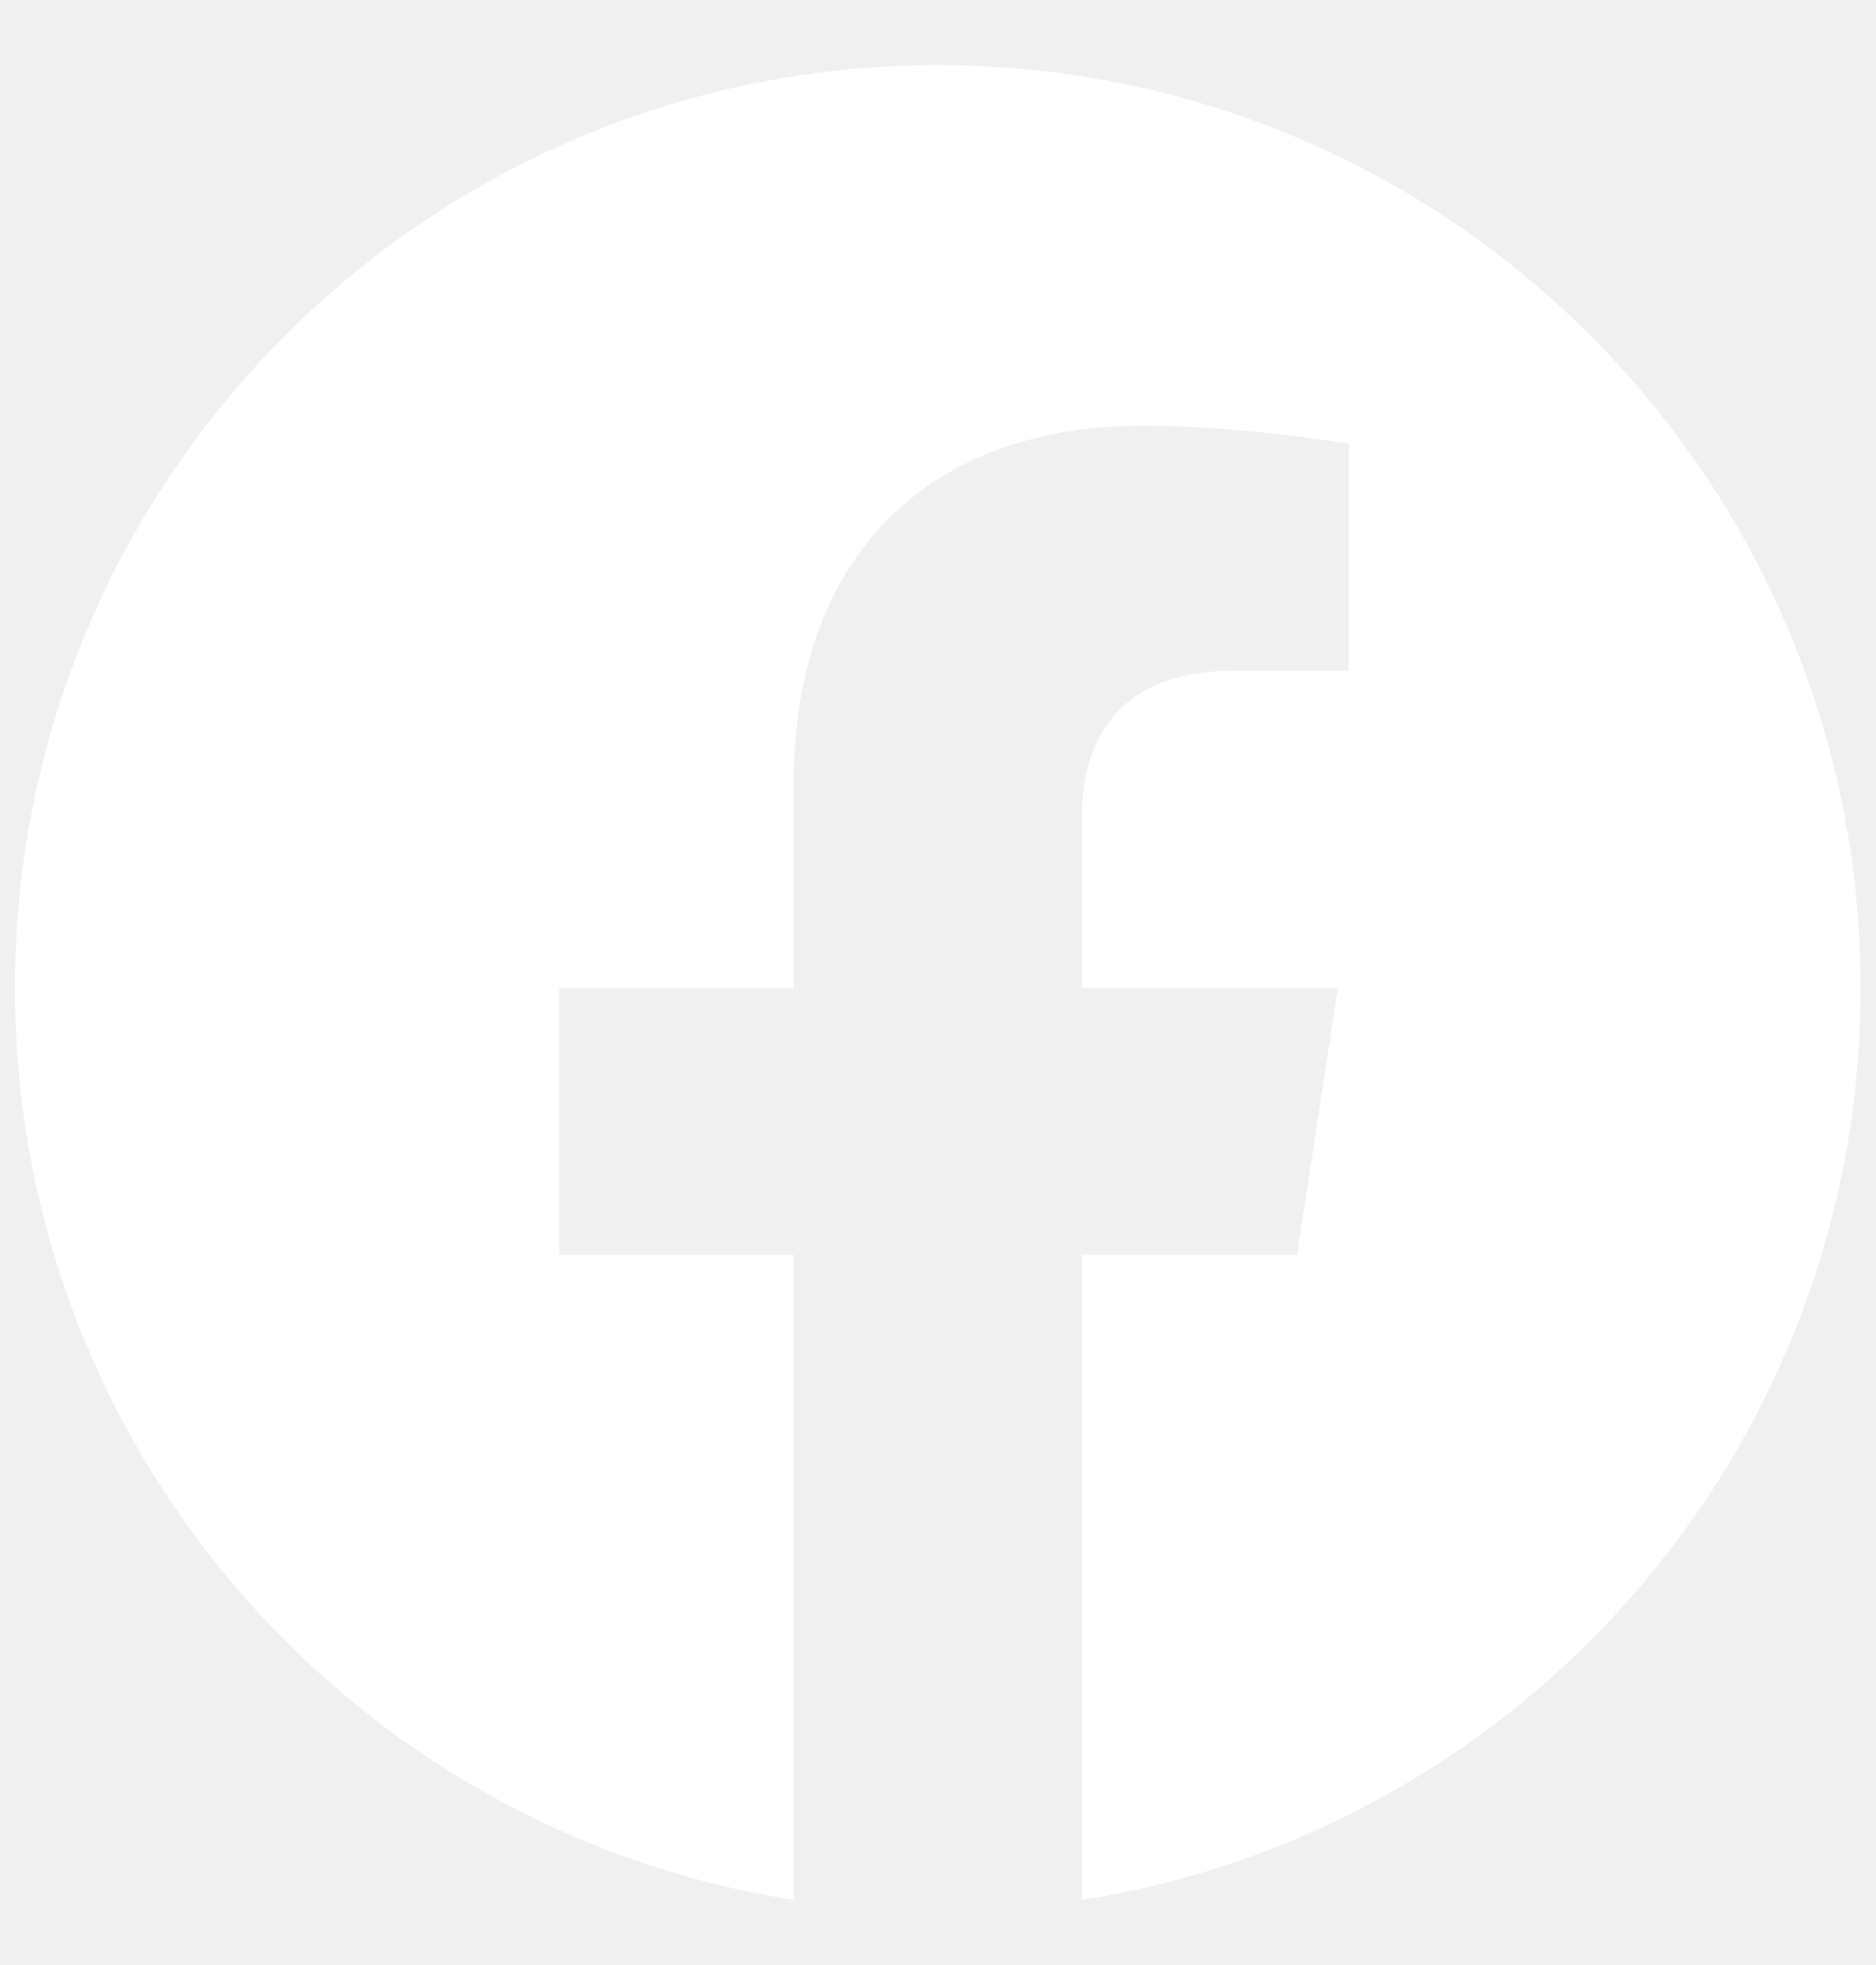
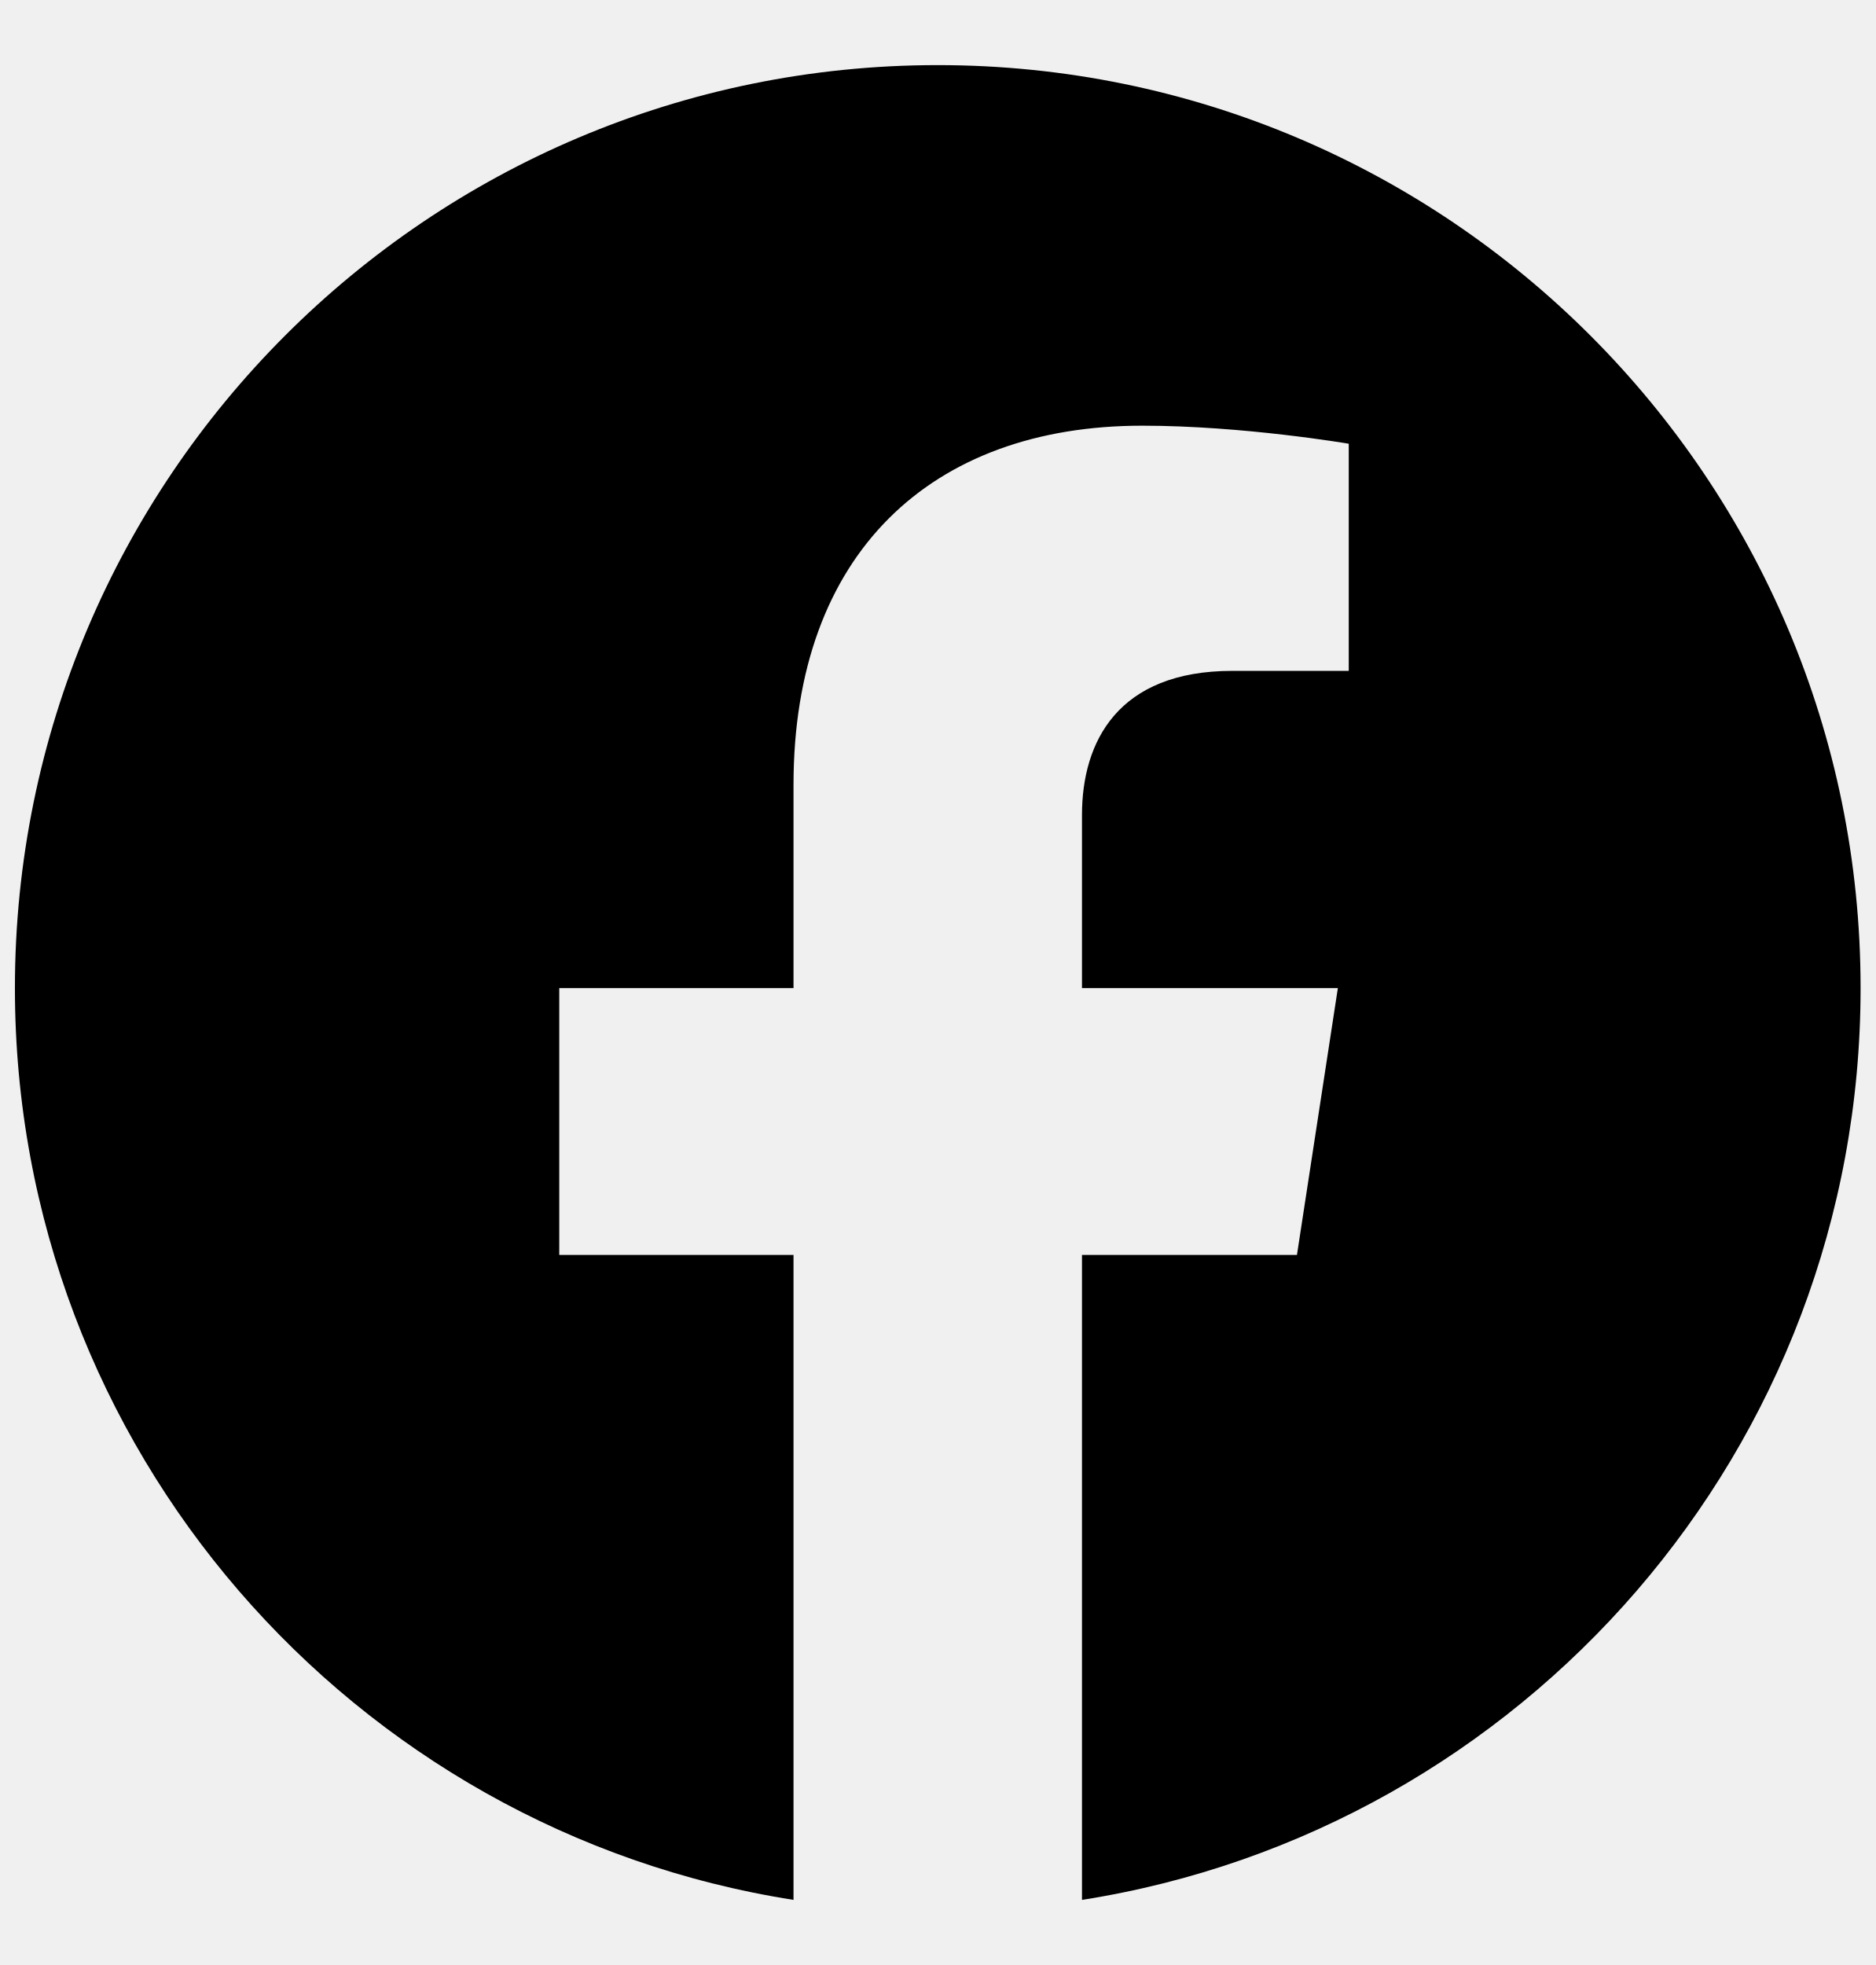
<svg xmlns="http://www.w3.org/2000/svg" width="21" height="22" viewBox="0 0 21 22" fill="none">
-   <path d="M20.833 11.063C20.833 5.356 16.207 0.729 10.5 0.729C4.793 0.729 0.167 5.356 0.167 11.063C0.167 16.22 3.945 20.495 8.885 21.271V14.05H6.262V11.063H8.885V8.786C8.885 6.196 10.428 4.766 12.789 4.766C13.919 4.766 15.102 4.968 15.102 4.968V7.511H13.799C12.515 7.511 12.115 8.307 12.115 9.124V11.063H14.98L14.522 14.05H12.115V21.271C17.055 20.495 20.833 16.22 20.833 11.063Z" fill="white" />
+   <path d="M20.833 11.063C20.833 5.356 16.207 0.729 10.5 0.729C4.793 0.729 0.167 5.356 0.167 11.063C0.167 16.22 3.945 20.495 8.885 21.271V14.05H6.262V11.063H8.885V8.786C8.885 6.196 10.428 4.766 12.789 4.766C13.919 4.766 15.102 4.968 15.102 4.968V7.511H13.799C12.515 7.511 12.115 8.307 12.115 9.124V11.063H14.98L14.522 14.05H12.115V21.271C17.055 20.495 20.833 16.22 20.833 11.063Z" fill="currentColor" />
</svg>
